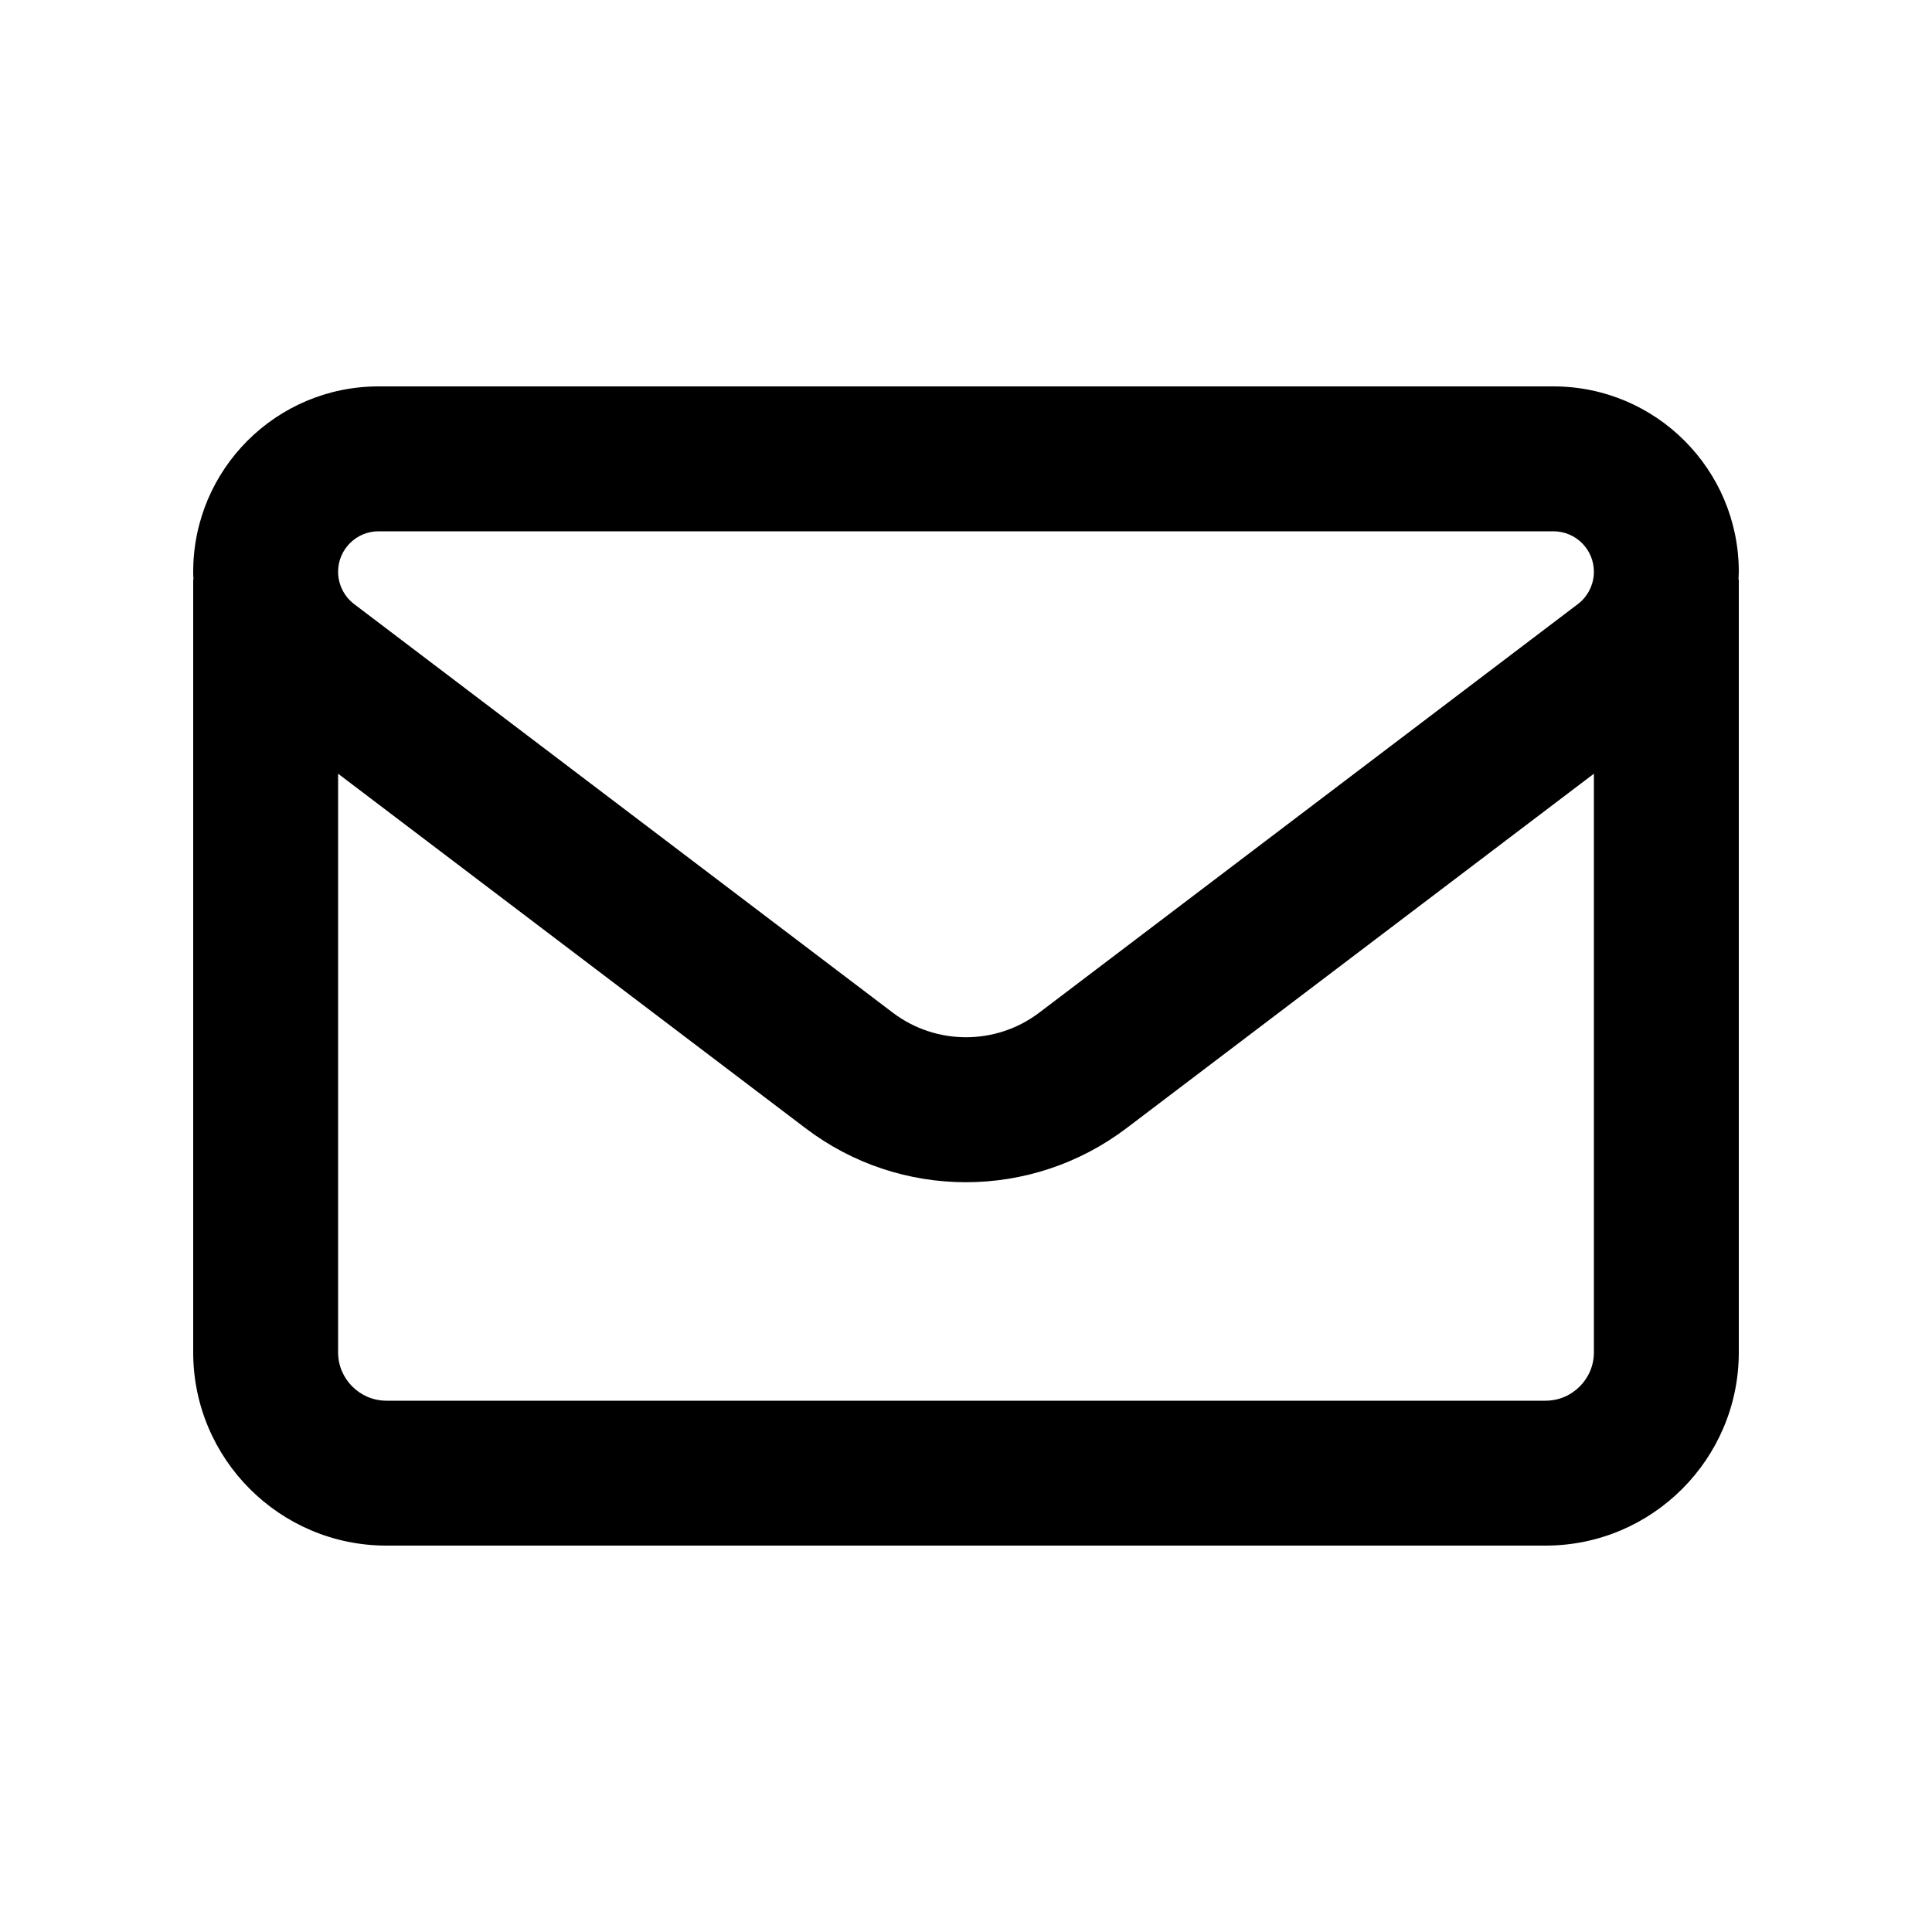
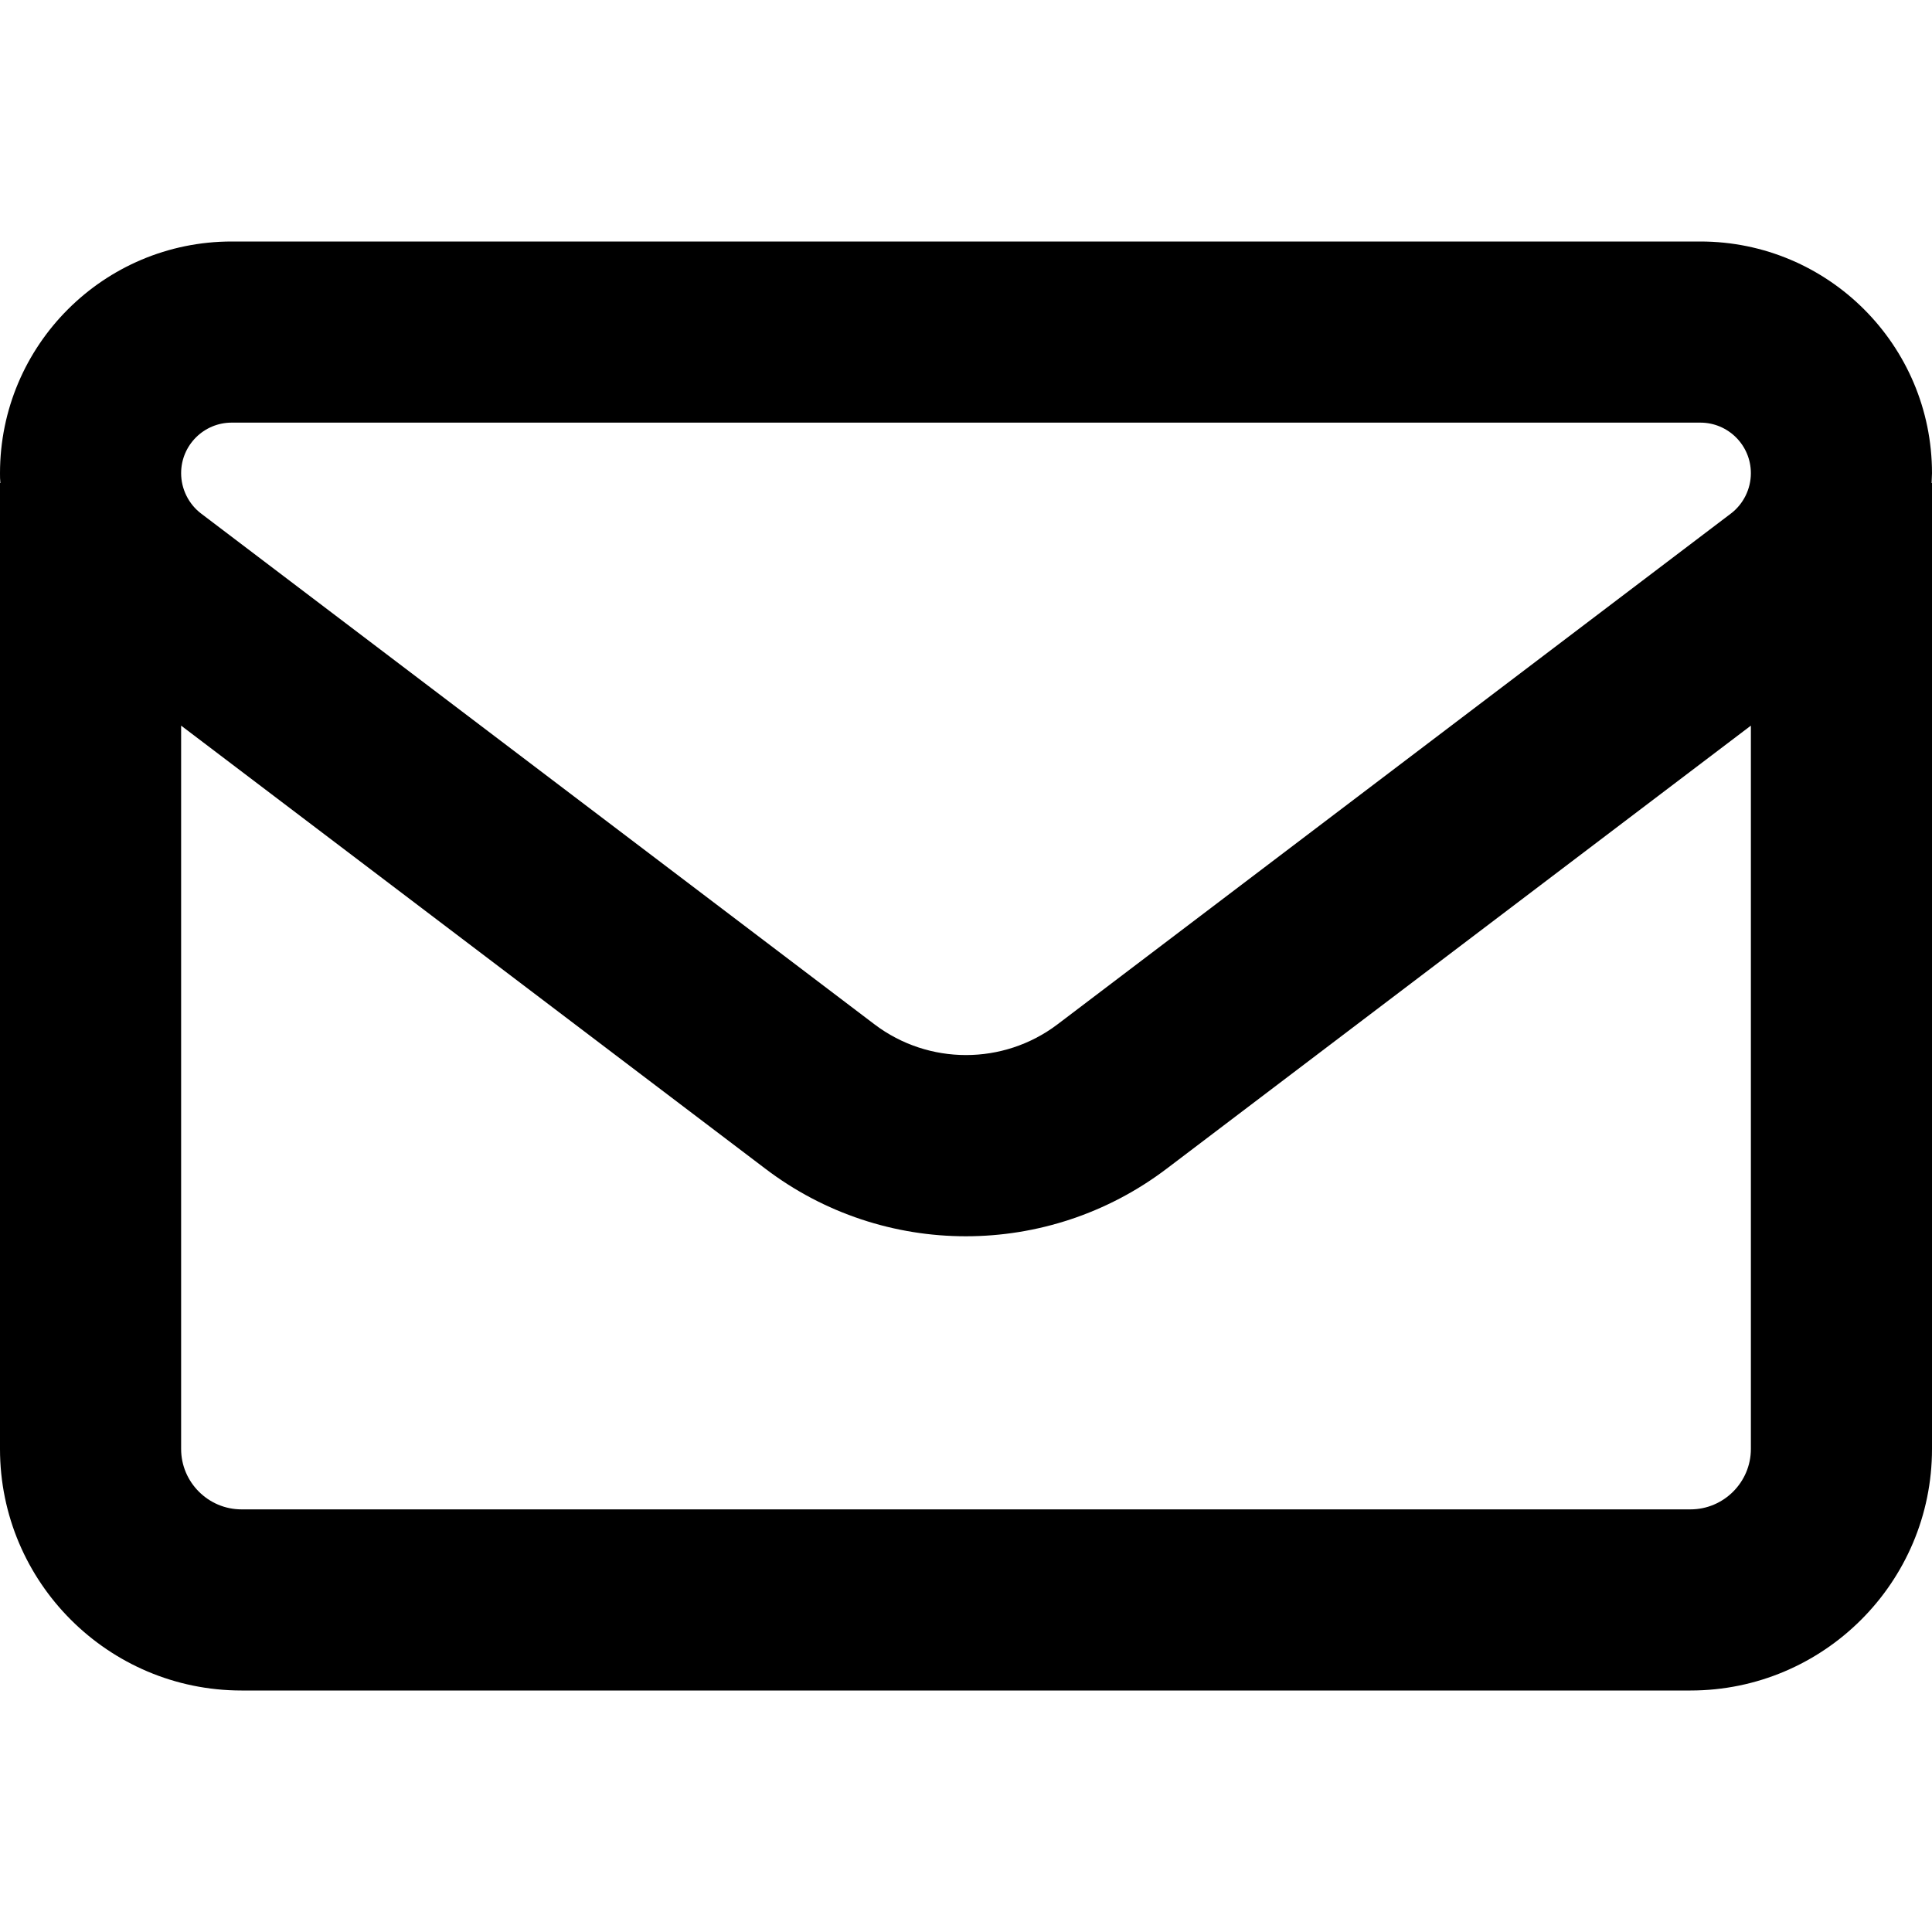
- <svg xmlns="http://www.w3.org/2000/svg" viewBox="0 0 640 640">
-   <path fill="currentColor" d="M125.4 128C91.5 128 64 155.5 64 189.4C64 190.3 64 191.1 64.1 192L64 192L64 448C64 483.3 92.7 512 128 512L512 512C547.3 512 576 483.3 576 448L576 192L575.9 192C575.9 191.1 576 190.3 576 189.4C576 155.5 548.5 128 514.6 128L125.4 128zM528 256.3L528 448C528 456.8 520.8 464 512 464L128 464C119.2 464 112 456.8 112 448L112 256.3L266.8 373.7C298.2 397.6 341.7 397.6 373.2 373.7L528 256.3zM112 189.4C112 182 118 176 125.4 176L514.6 176C522 176 528 182 528 189.4C528 193.6 526 197.6 522.7 200.1L344.2 335.5C329.9 346.3 310.1 346.3 295.8 335.5L117.3 200.1C114 197.6 112 193.6 112 189.4z" />
+ <svg xmlns="http://www.w3.org/2000/svg" viewBox="0 0 512 512">
+   <path fill="currentColor" d="M61.4 64C27.5 64 0 91.5 0 125.4 0 126.3 0 127.1 .1 128L0 128 0 384c0 35.3 28.7 64 64 64l384 0c35.3 0 64-28.7 64-64l0-256-.1 0c0-.9 .1-1.7 .1-2.6 0-33.9-27.5-61.4-61.4-61.4L61.4 64zM464 192.3L464 384c0 8.8-7.2 16-16 16L64 400c-8.8 0-16-7.2-16-16l0-191.7 154.8 117.4c31.4 23.9 74.9 23.9 106.4 0L464 192.3zM48 125.4C48 118 54 112 61.4 112l389.2 0c7.4 0 13.4 6 13.4 13.4 0 4.2-2 8.2-5.3 10.7L280.2 271.5c-14.3 10.8-34.1 10.8-48.4 0L53.3 136.1c-3.3-2.5-5.3-6.5-5.3-10.7z" />
</svg>
